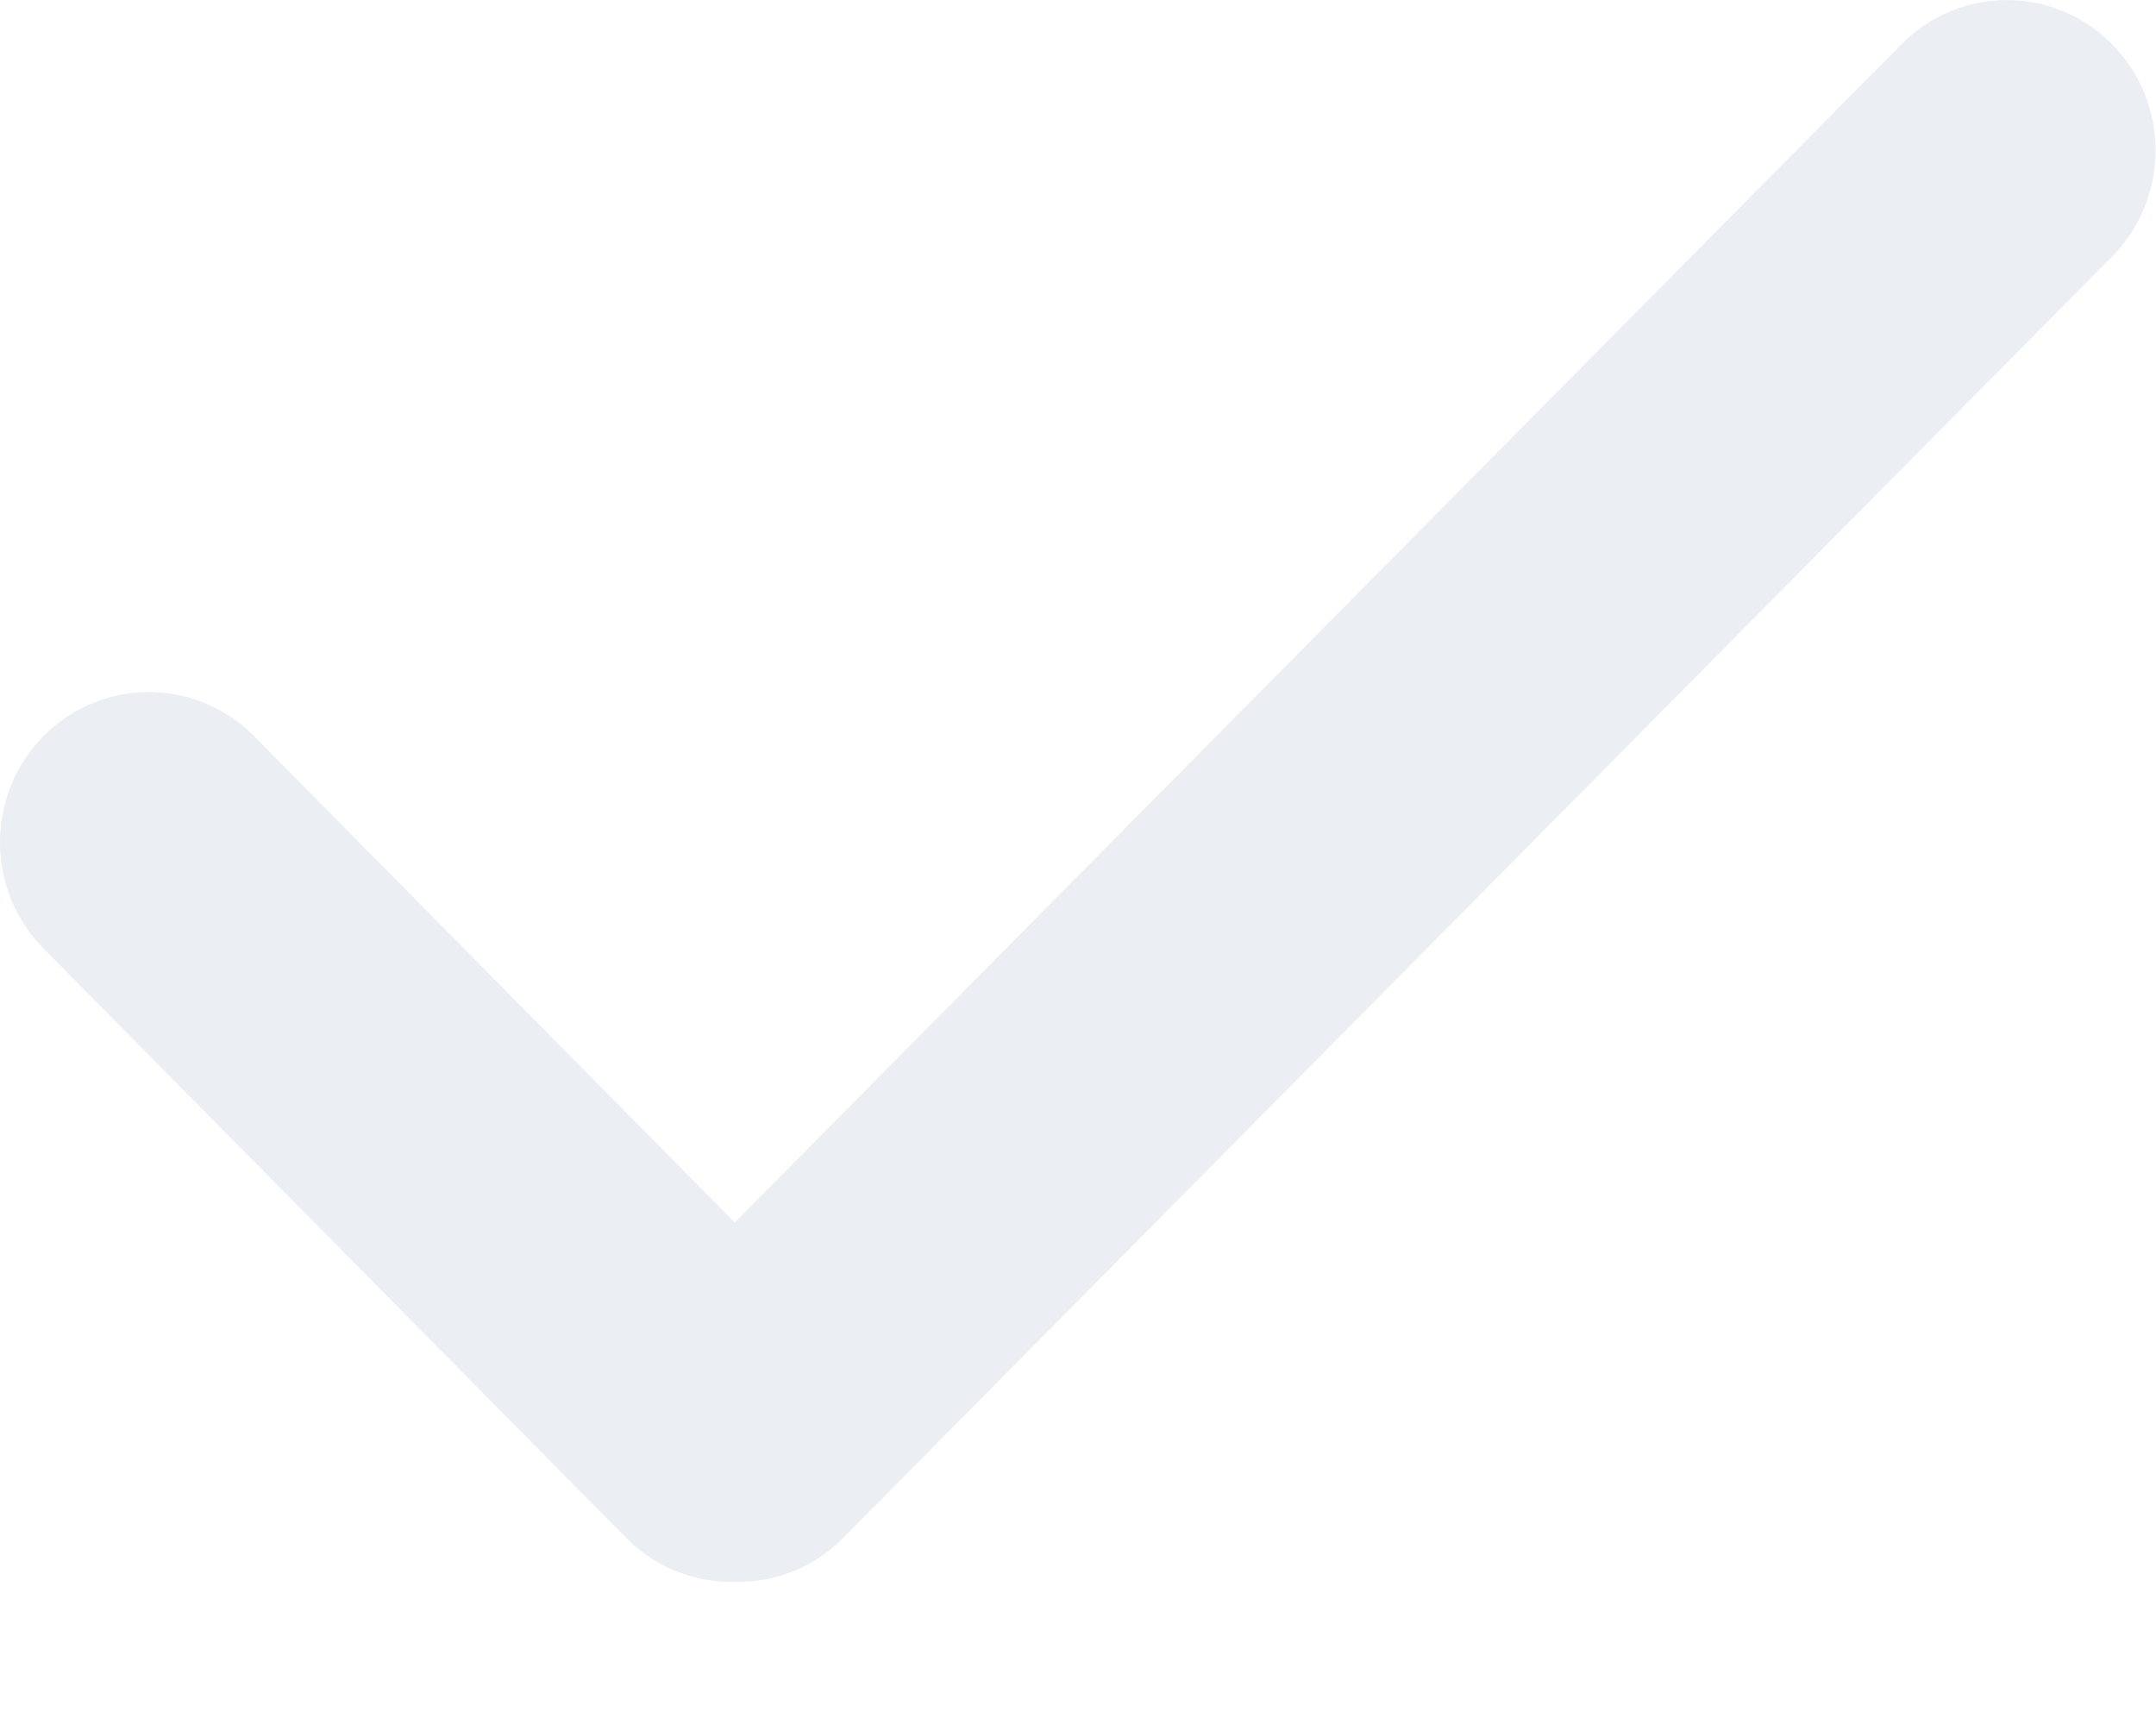
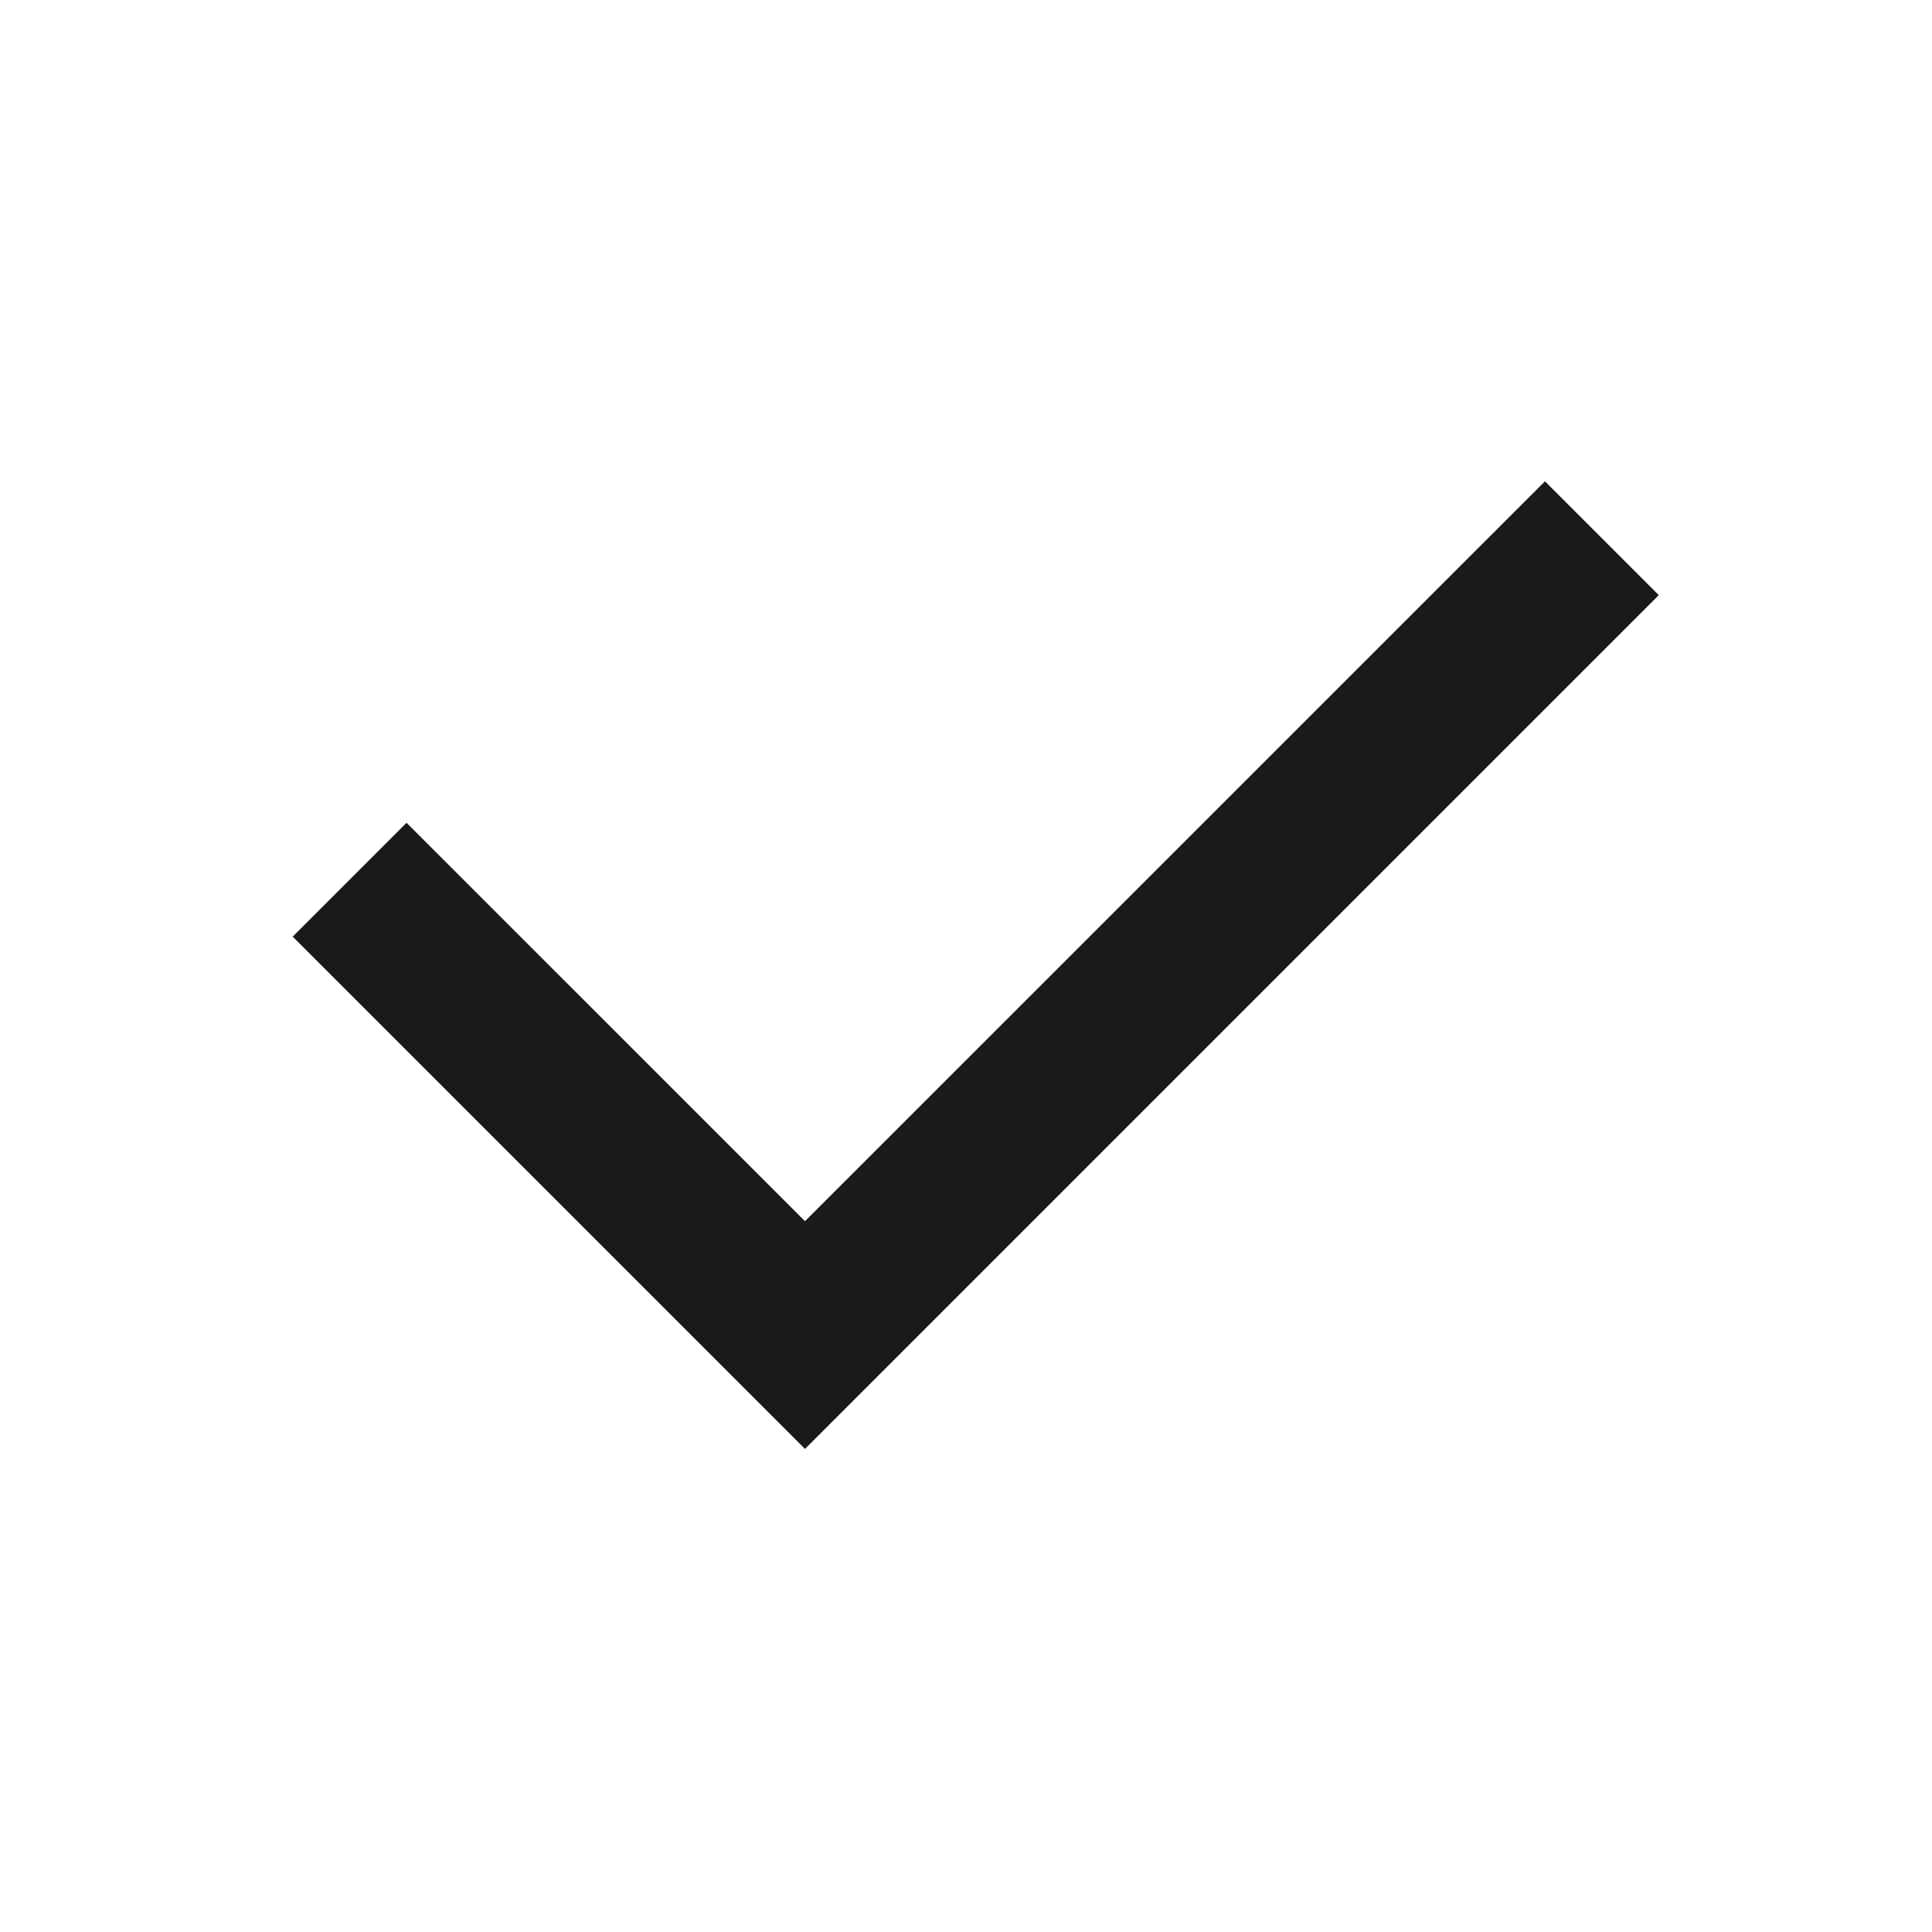
- <svg xmlns="http://www.w3.org/2000/svg" width="100%" height="100%" viewBox="0 0 15 12" version="1.1" xml:space="preserve" style="fill-rule:evenodd;clip-rule:evenodd;stroke-linejoin:round;stroke-miterlimit:1.414;">
-   <path id="Checked-Icon" d="M13.23,0.307l-8.118,8.197l-3.345,-3.384c-0.405,-0.408 -1.06,-0.408 -1.464,0c-0.404,0.408 -0.404,1.071 0,1.479l4.055,4.101c0.208,0.21 0.481,0.31 0.754,0.305c0.272,0.005 0.545,-0.095 0.753,-0.305l8.829,-8.915c0.404,-0.408 0.404,-1.07 0,-1.478c-0.404,-0.409 -1.06,-0.409 -1.464,0Z" style="fill:#ebeff3;" />
+ <svg xmlns="http://www.w3.org/2000/svg" viewBox="0,0,24,24" width="64" height="64" stroke-width="1" transform="rotate(0) matrix(1 0 0 1 0 0)">
+   <path fill="#1a1a1a" d="m10 15.17l9.192-9.191l1.414 1.414L10 17.999l-6.364-6.364l1.414-1.414z" />
</svg>
